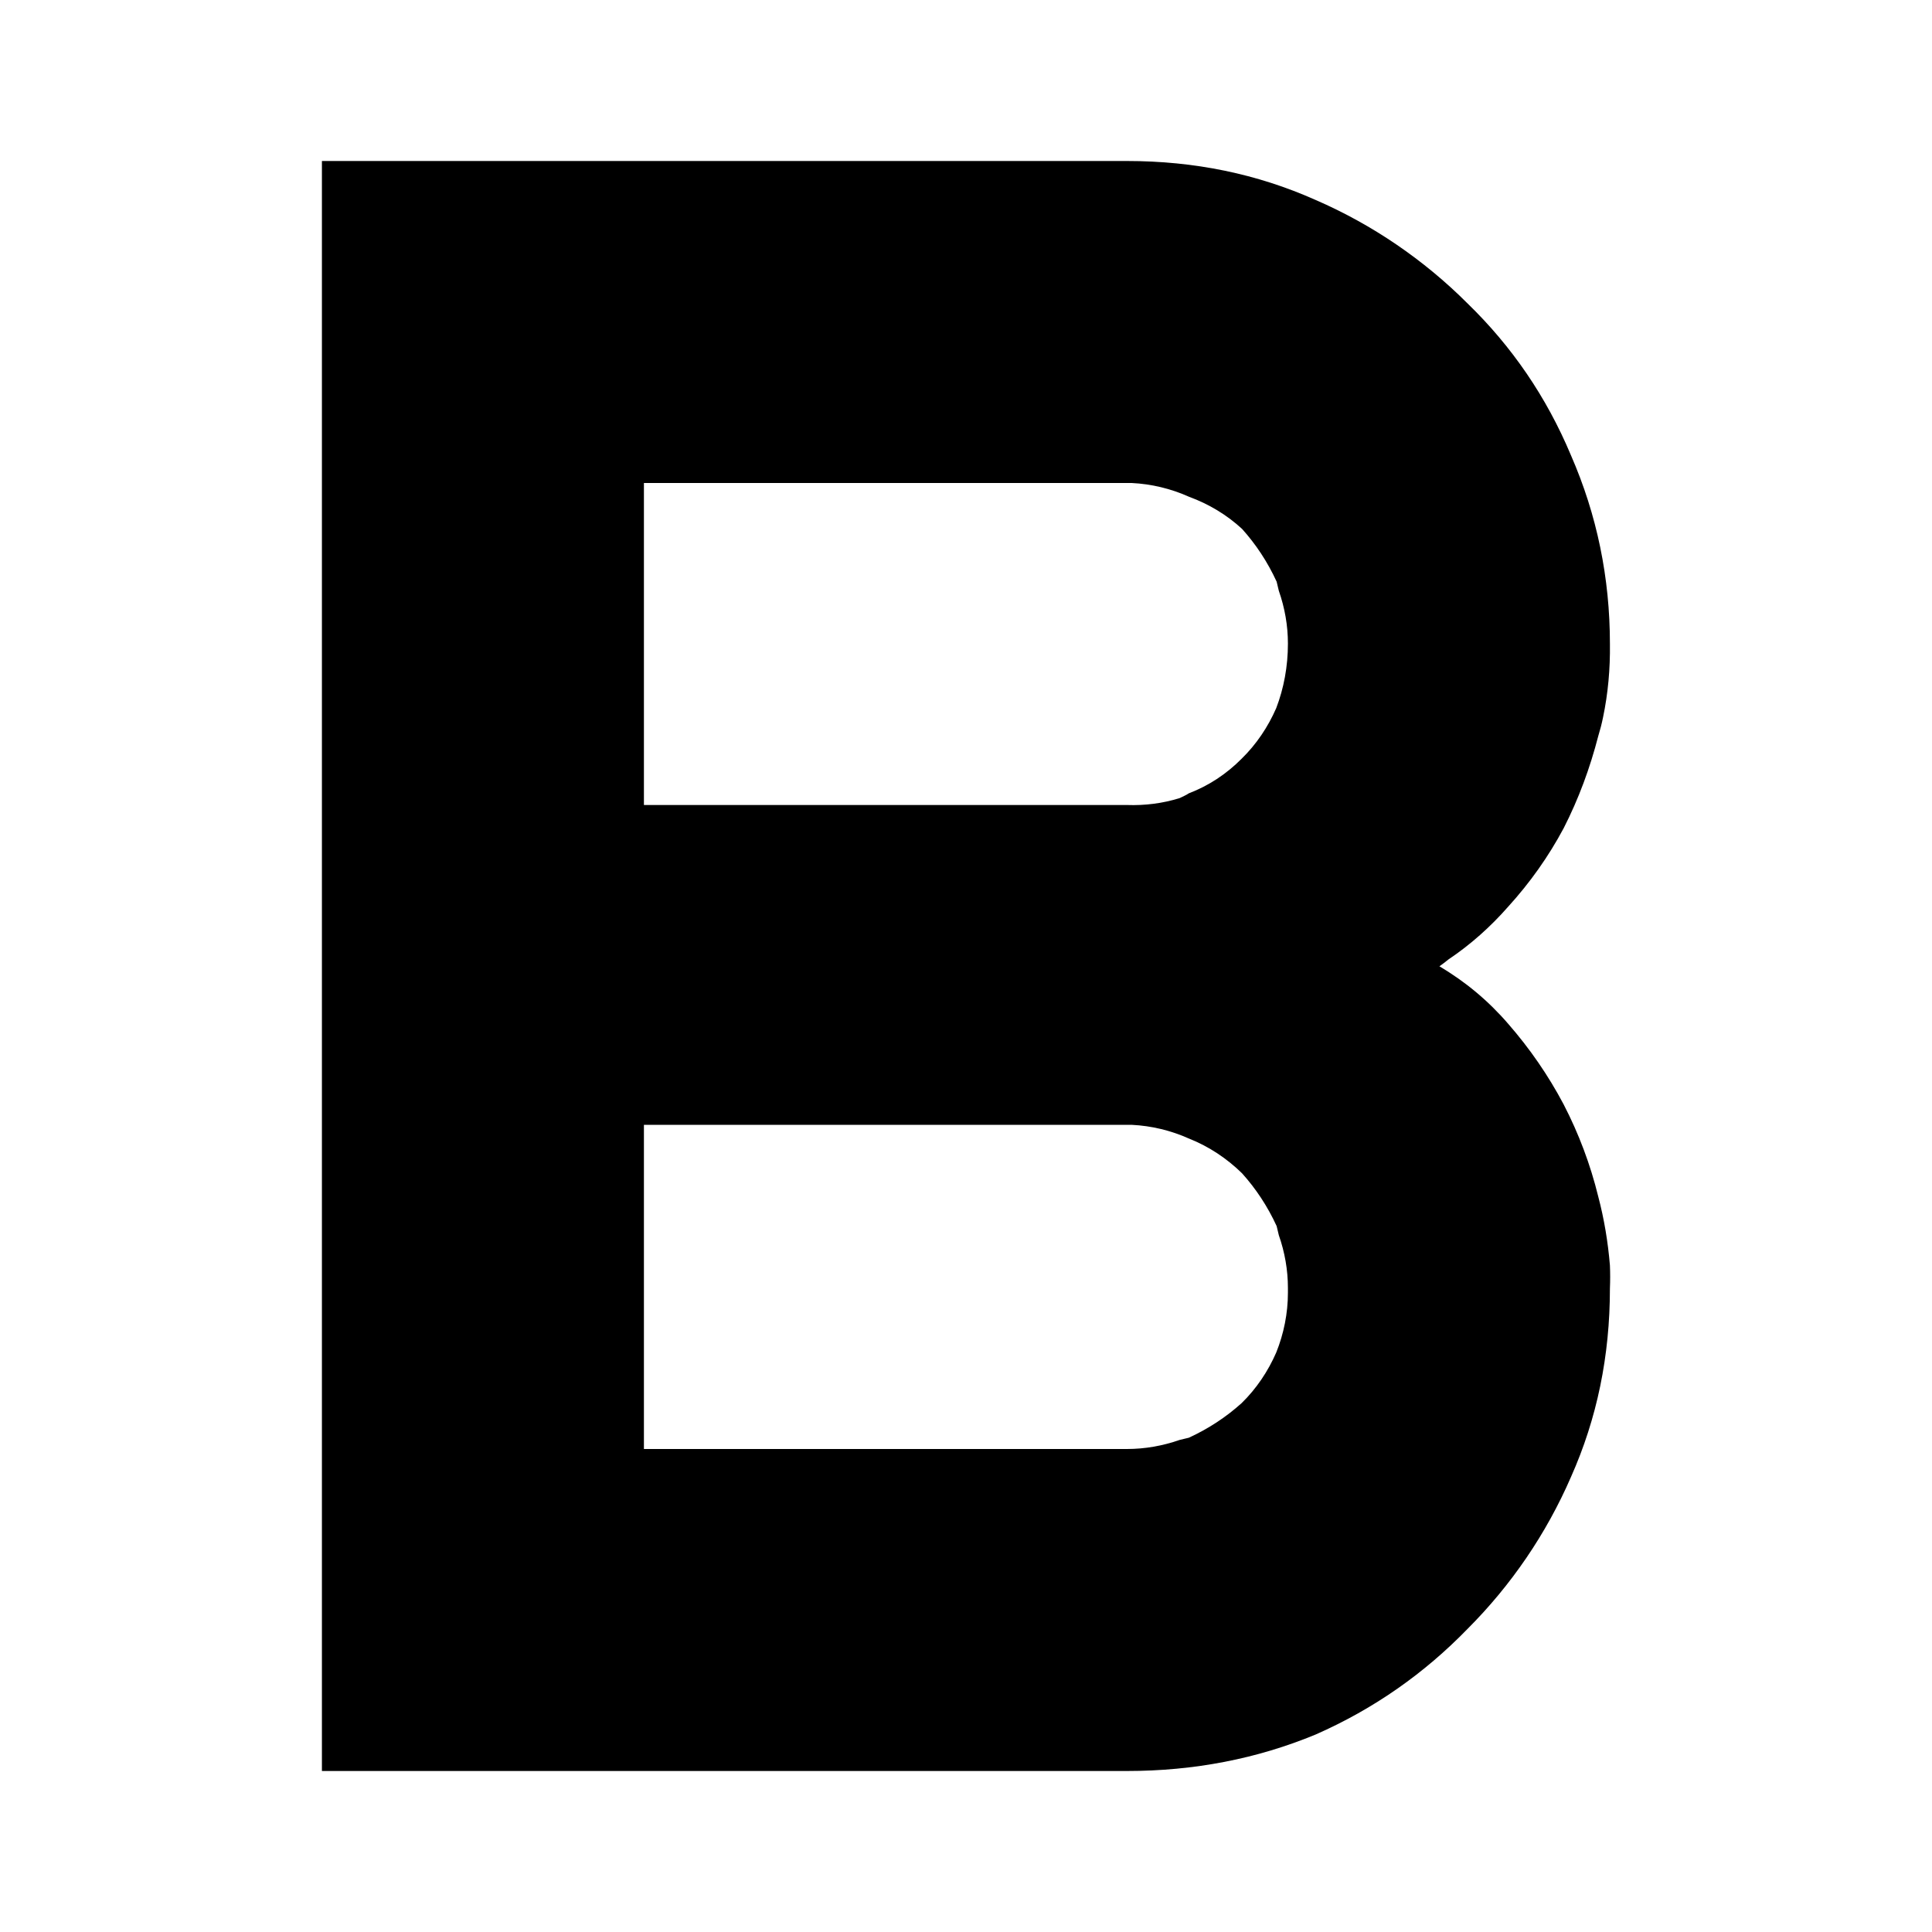
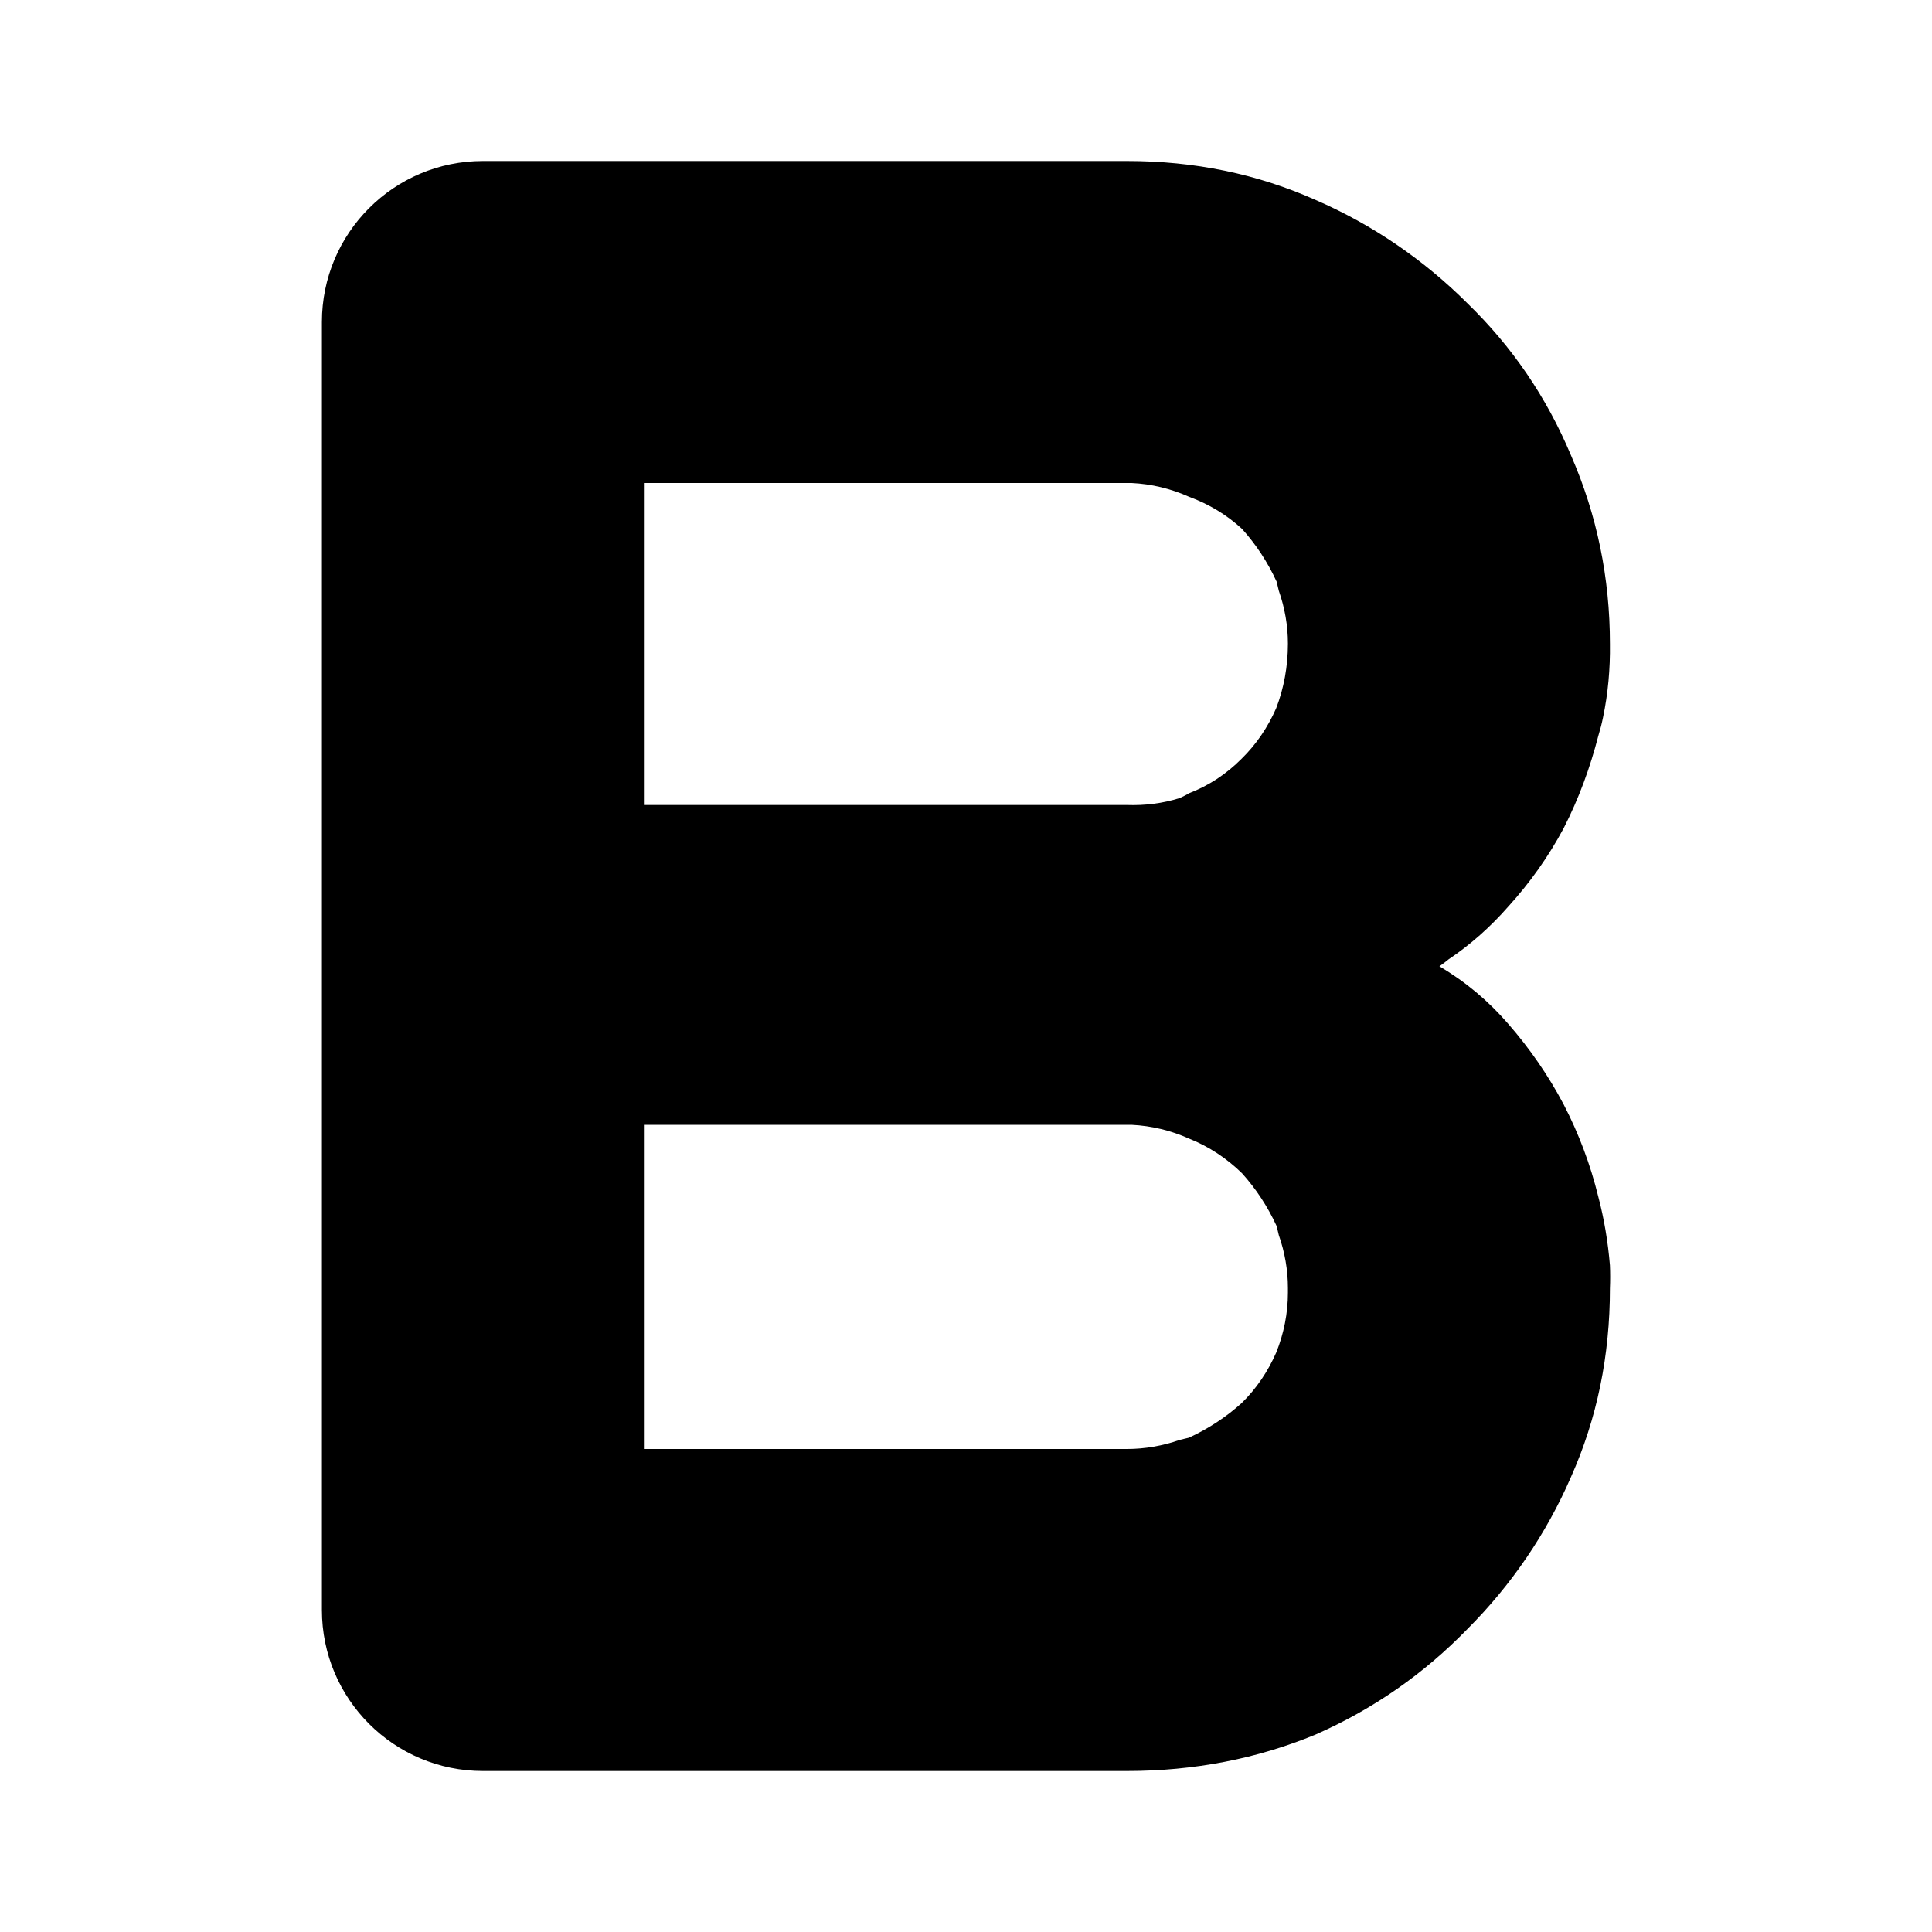
<svg xmlns="http://www.w3.org/2000/svg" fill="currentColor" version="1.1" viewBox="0 0 24 24">
-   <path d="m13.999 22h-10v-20h10c.84 0 1.617.16 2.344.484.703.305 1.344.742 1.887 1.285.551.535.98 1.16 1.285 1.887.324.742.484 1.523.484 2.344.004.309-.023.613-.086.914-.016.078-.035.152-.059.23-.102.395-.242.777-.43 1.145-.188.352-.418.676-.688.973-.219.25-.469.473-.742.656-.039.031-.074.059-.113.086q.486.287.855.715c.266.305.496.637.688 1 .188.363.332.746.43 1.145.074.281.121.566.145.855.004.094.004.191 0 .285 0 .84-.16 1.617-.484 2.344-.305.703-.742 1.344-1.285 1.887-.535.551-1.16.992-1.887 1.312-.727.301-1.508.453-2.344.453m-6-16v4h6c.223.008.445-.02.656-.086.039-.02.078-.035.113-.059.246-.094.465-.238.656-.43.184-.18.328-.395.43-.629.094-.246.145-.516.145-.801 0-.223-.039-.445-.113-.656-.008-.039-.02-.078-.027-.113-.113-.246-.258-.465-.43-.656-.191-.176-.414-.309-.656-.398-.227-.102-.469-.16-.715-.172zm0 8v4h6c.223 0 .445-.039.656-.113.039-.008.078-.02.113-.027.246-.113.465-.258.656-.43.184-.18.328-.395.43-.629.094-.234.145-.488.145-.742v-.059c0-.223-.039-.445-.113-.656-.008-.039-.02-.078-.027-.113-.113-.246-.258-.465-.43-.656-.188-.184-.41-.332-.656-.43-.227-.102-.469-.16-.715-.172h-6.059z" />
+   <path d="m13.999 22h-8a2 2 45 01-2-2v-16a2 2 135 012-2h8c.84 0 1.617.16 2.344.484.703.305 1.344.742 1.887 1.285.551.535.98 1.16 1.285 1.887.324.742.484 1.523.484 2.344.004.309-.023.613-.086.914-.016.078-.035.152-.059.23-.102.395-.242.777-.43 1.145-.188.352-.418.676-.688.973-.219.25-.469.473-.742.656-.039.031-.074.059-.113.086.324.191.609.43.855.715.266.305.496.637.688 1 .188.363.332.746.43 1.145.074.281.121.566.145.855.004.094.004.191 0 .285 0 .84-.16 1.617-.484 2.344-.305.703-.742 1.344-1.285 1.887-.535.551-1.16.992-1.887 1.312-.727.301-1.508.453-2.344.453m-6-16v4h6c.223.008.445-.02.656-.086.039-.02.078-.035.113-.059.246-.094.465-.238.656-.43.184-.18.328-.395.43-.629.094-.246.145-.516.145-.801 0-.223-.039-.445-.113-.656-.008-.039-.02-.078-.027-.113-.113-.246-.258-.465-.43-.656-.191-.176-.414-.309-.656-.398-.227-.102-.469-.16-.715-.172zm0 8v4h6c.223 0 .445-.039.656-.113.039-.008.078-.02.113-.027.246-.113.465-.258.656-.43.184-.18.328-.395.43-.629.094-.234.145-.488.145-.742v-.059c0-.223-.039-.445-.113-.656-.008-.039-.02-.078-.027-.113-.113-.246-.258-.465-.43-.656-.188-.184-.41-.332-.656-.43-.227-.102-.469-.16-.715-.172h-6.059z" />
</svg>
